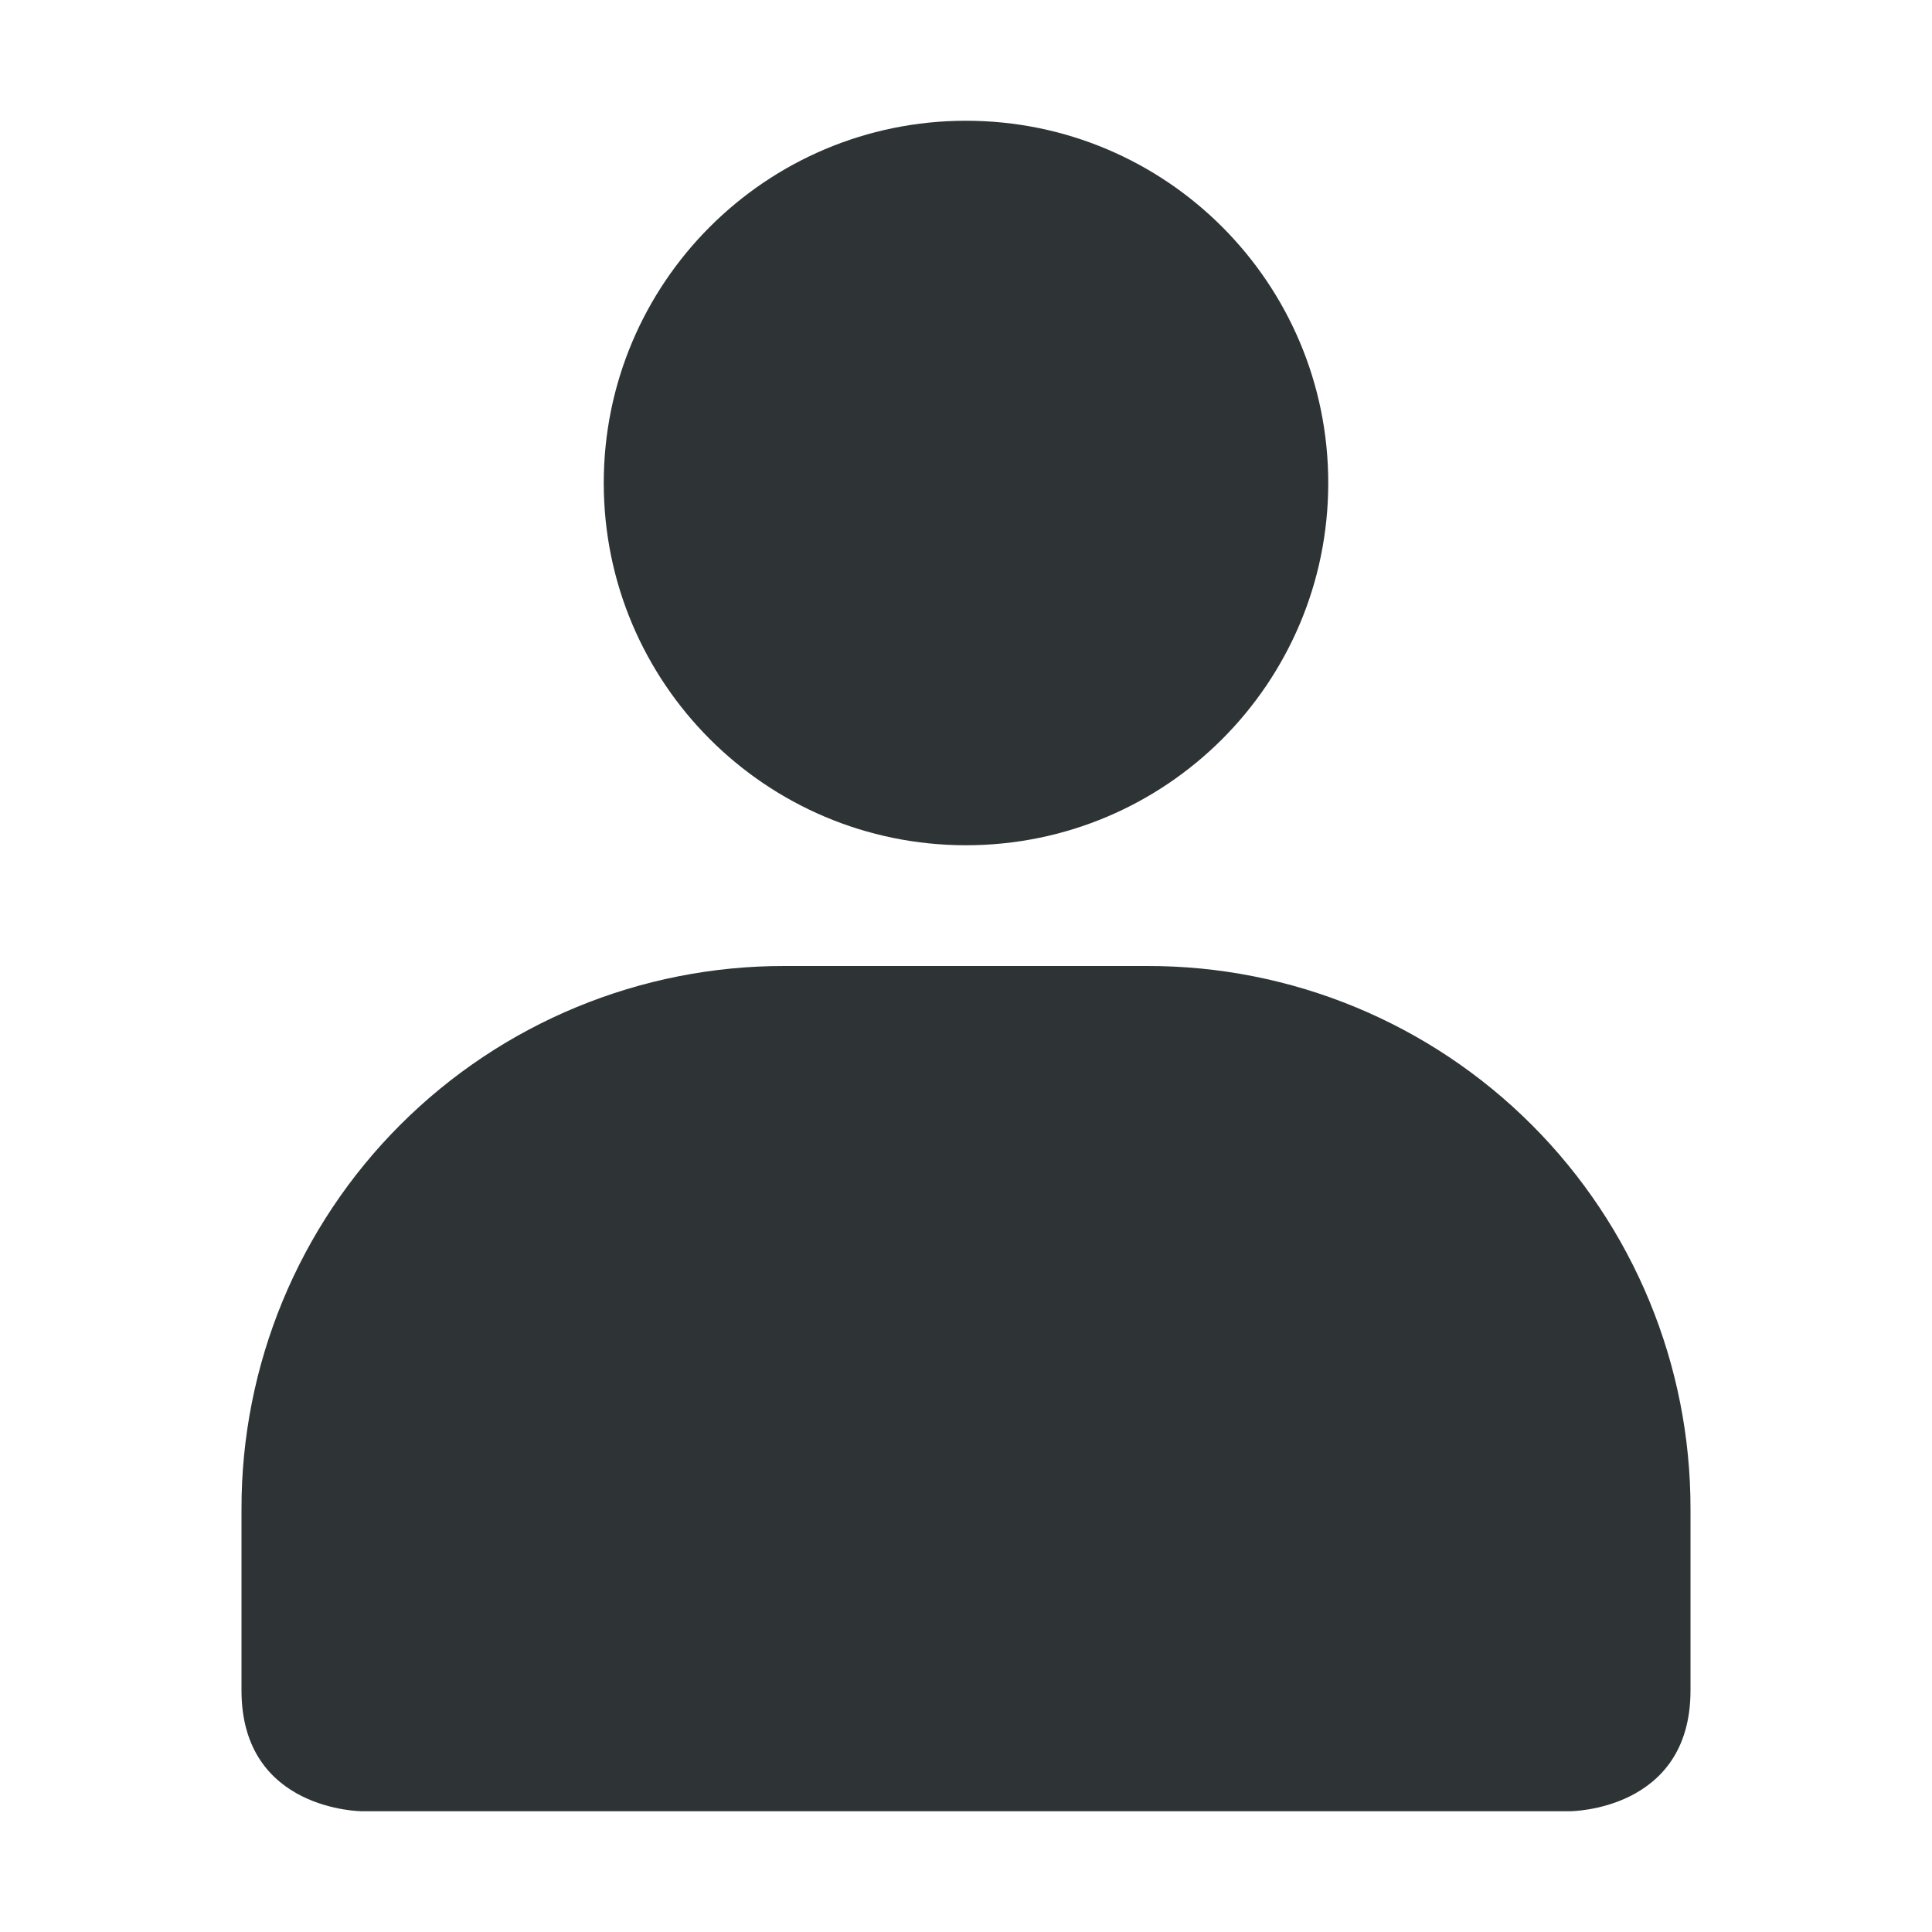
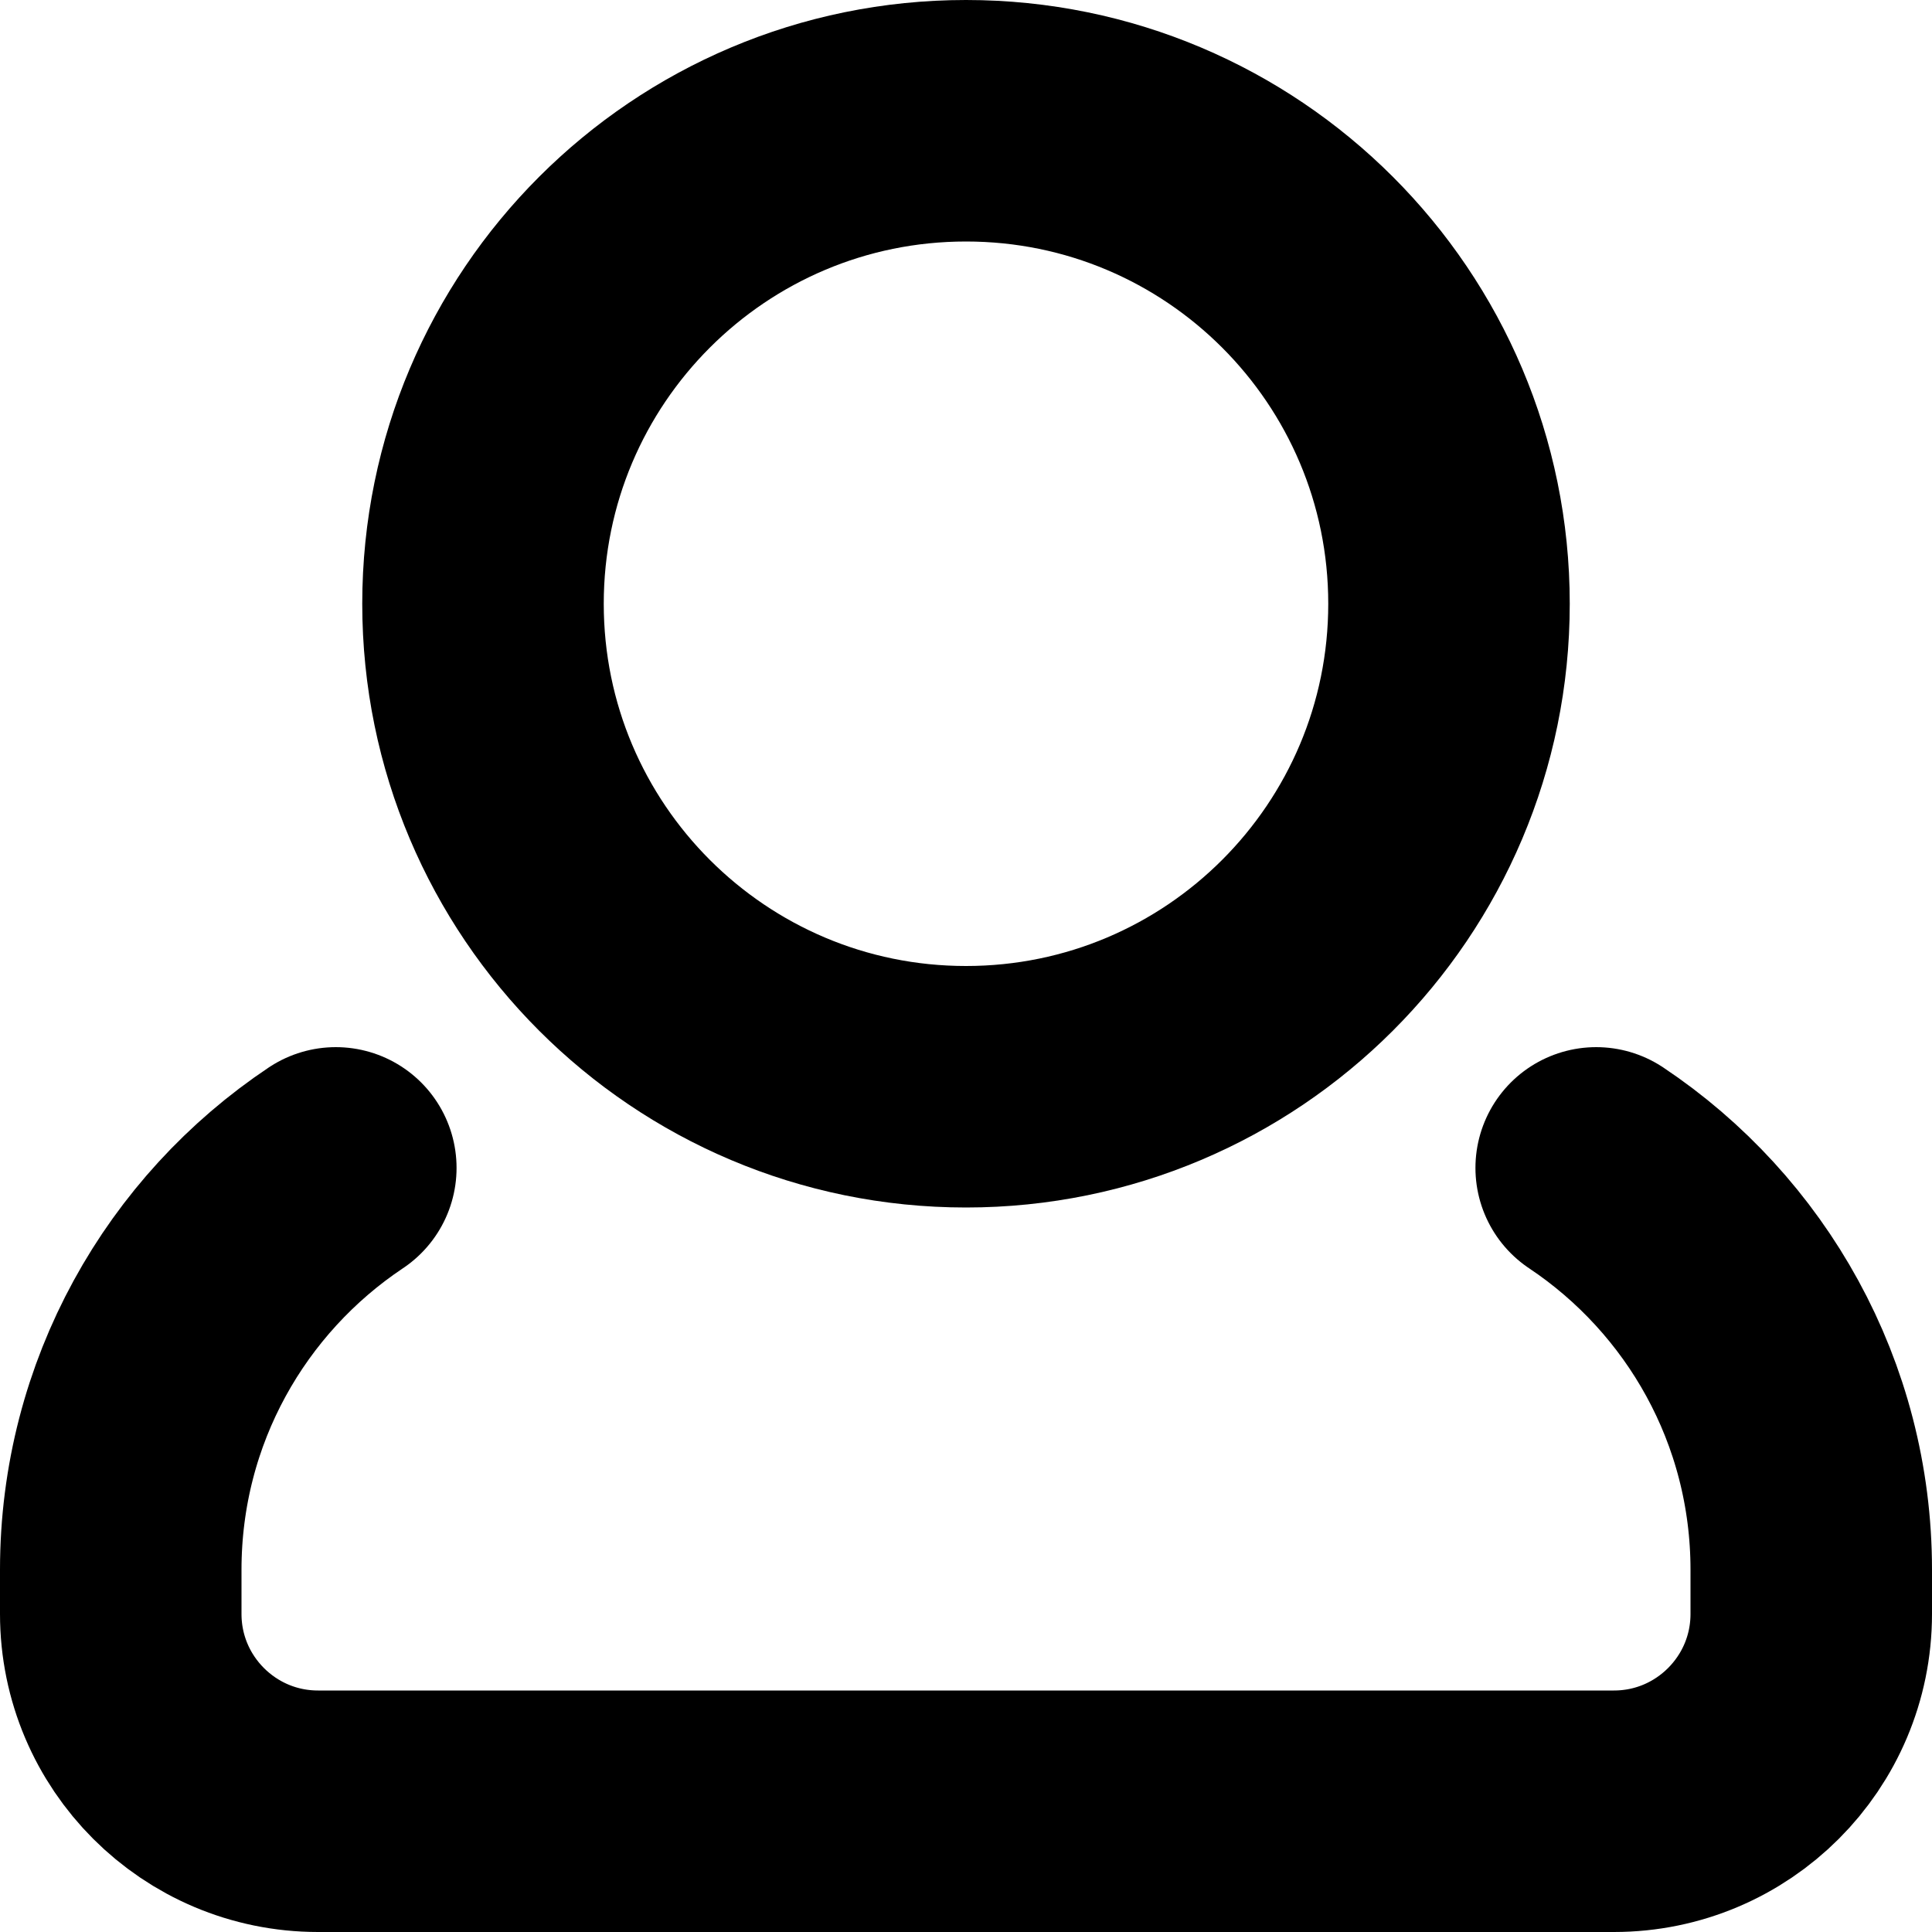
- <svg xmlns="http://www.w3.org/2000/svg" width="16" height="16">
-   <path d="M8 1a3 3 0 100 6 3 3 0 000-6zM6.5 8A4.49 4.49 0 002 12.5V14c0 1 1 1 1 1h10s1 0 1-1v-1.5A4.49 4.49 0 009.5 8z" style="marker:none" color="#bebebe" overflow="visible" fill="#2e3436" />
+ <svg xmlns="http://www.w3.org/2000/svg" xmlns:ns1="https://www.gtk.org/grappa" width="16" height="16" ns1:version="1" ns1:state="0" ns1:keywords="avatar-default person contact being human">
+   <defs id="defs1" fill="url(&quot;#gpa:foreground&quot;) rgb(0,0,0)" stroke="none" class="foreground foreground-fill" ns1:states="none" ns1:animation-repeat="0" ns1:animation-segment="0">
+   </defs>
+   <path id="path0" fill="none" stroke="url(&quot;#gpa:foreground&quot;) rgb(0,0,0)" stroke-width="2" stroke-linecap="round" stroke-linejoin="round" d="M 12 5 C 12 7.209, 10.209 9, 8 9 C 5.791 9, 4 7.209, 4 5 C 4 2.791, 5.791 1, 8 1 C 10.209 1, 12 2.791, 12 5 Z" class="transparent-fill foreground-stroke" ns1:stroke-width="0.5 2 3" ns1:stroke="foreground" ns1:fill="none">
+   </path>
+   <path id="path2" transform="matrix(-1, 0, 0, 1, 16, 0)" fill="none" stroke="url(&quot;#gpa:foreground&quot;) rgb(0,0,0)" stroke-width="2" stroke-linecap="round" stroke-linejoin="round" d="M 2.781 9.672 C 1.707 10.389, 1 11.612, 1 13 L 1 13.366 C 1 14.268, 1.732 15, 2.634 15 L 13.366 15 C 14.268 15, 15 14.268, 15 13.366 L 15 13 C 15 11.612, 14.293 10.389, 13.219 9.672" class="transparent-fill foreground-stroke" ns1:stroke-width="0.5 2 3" ns1:stroke="foreground" ns1:fill="none">
+   </path>
</svg>
